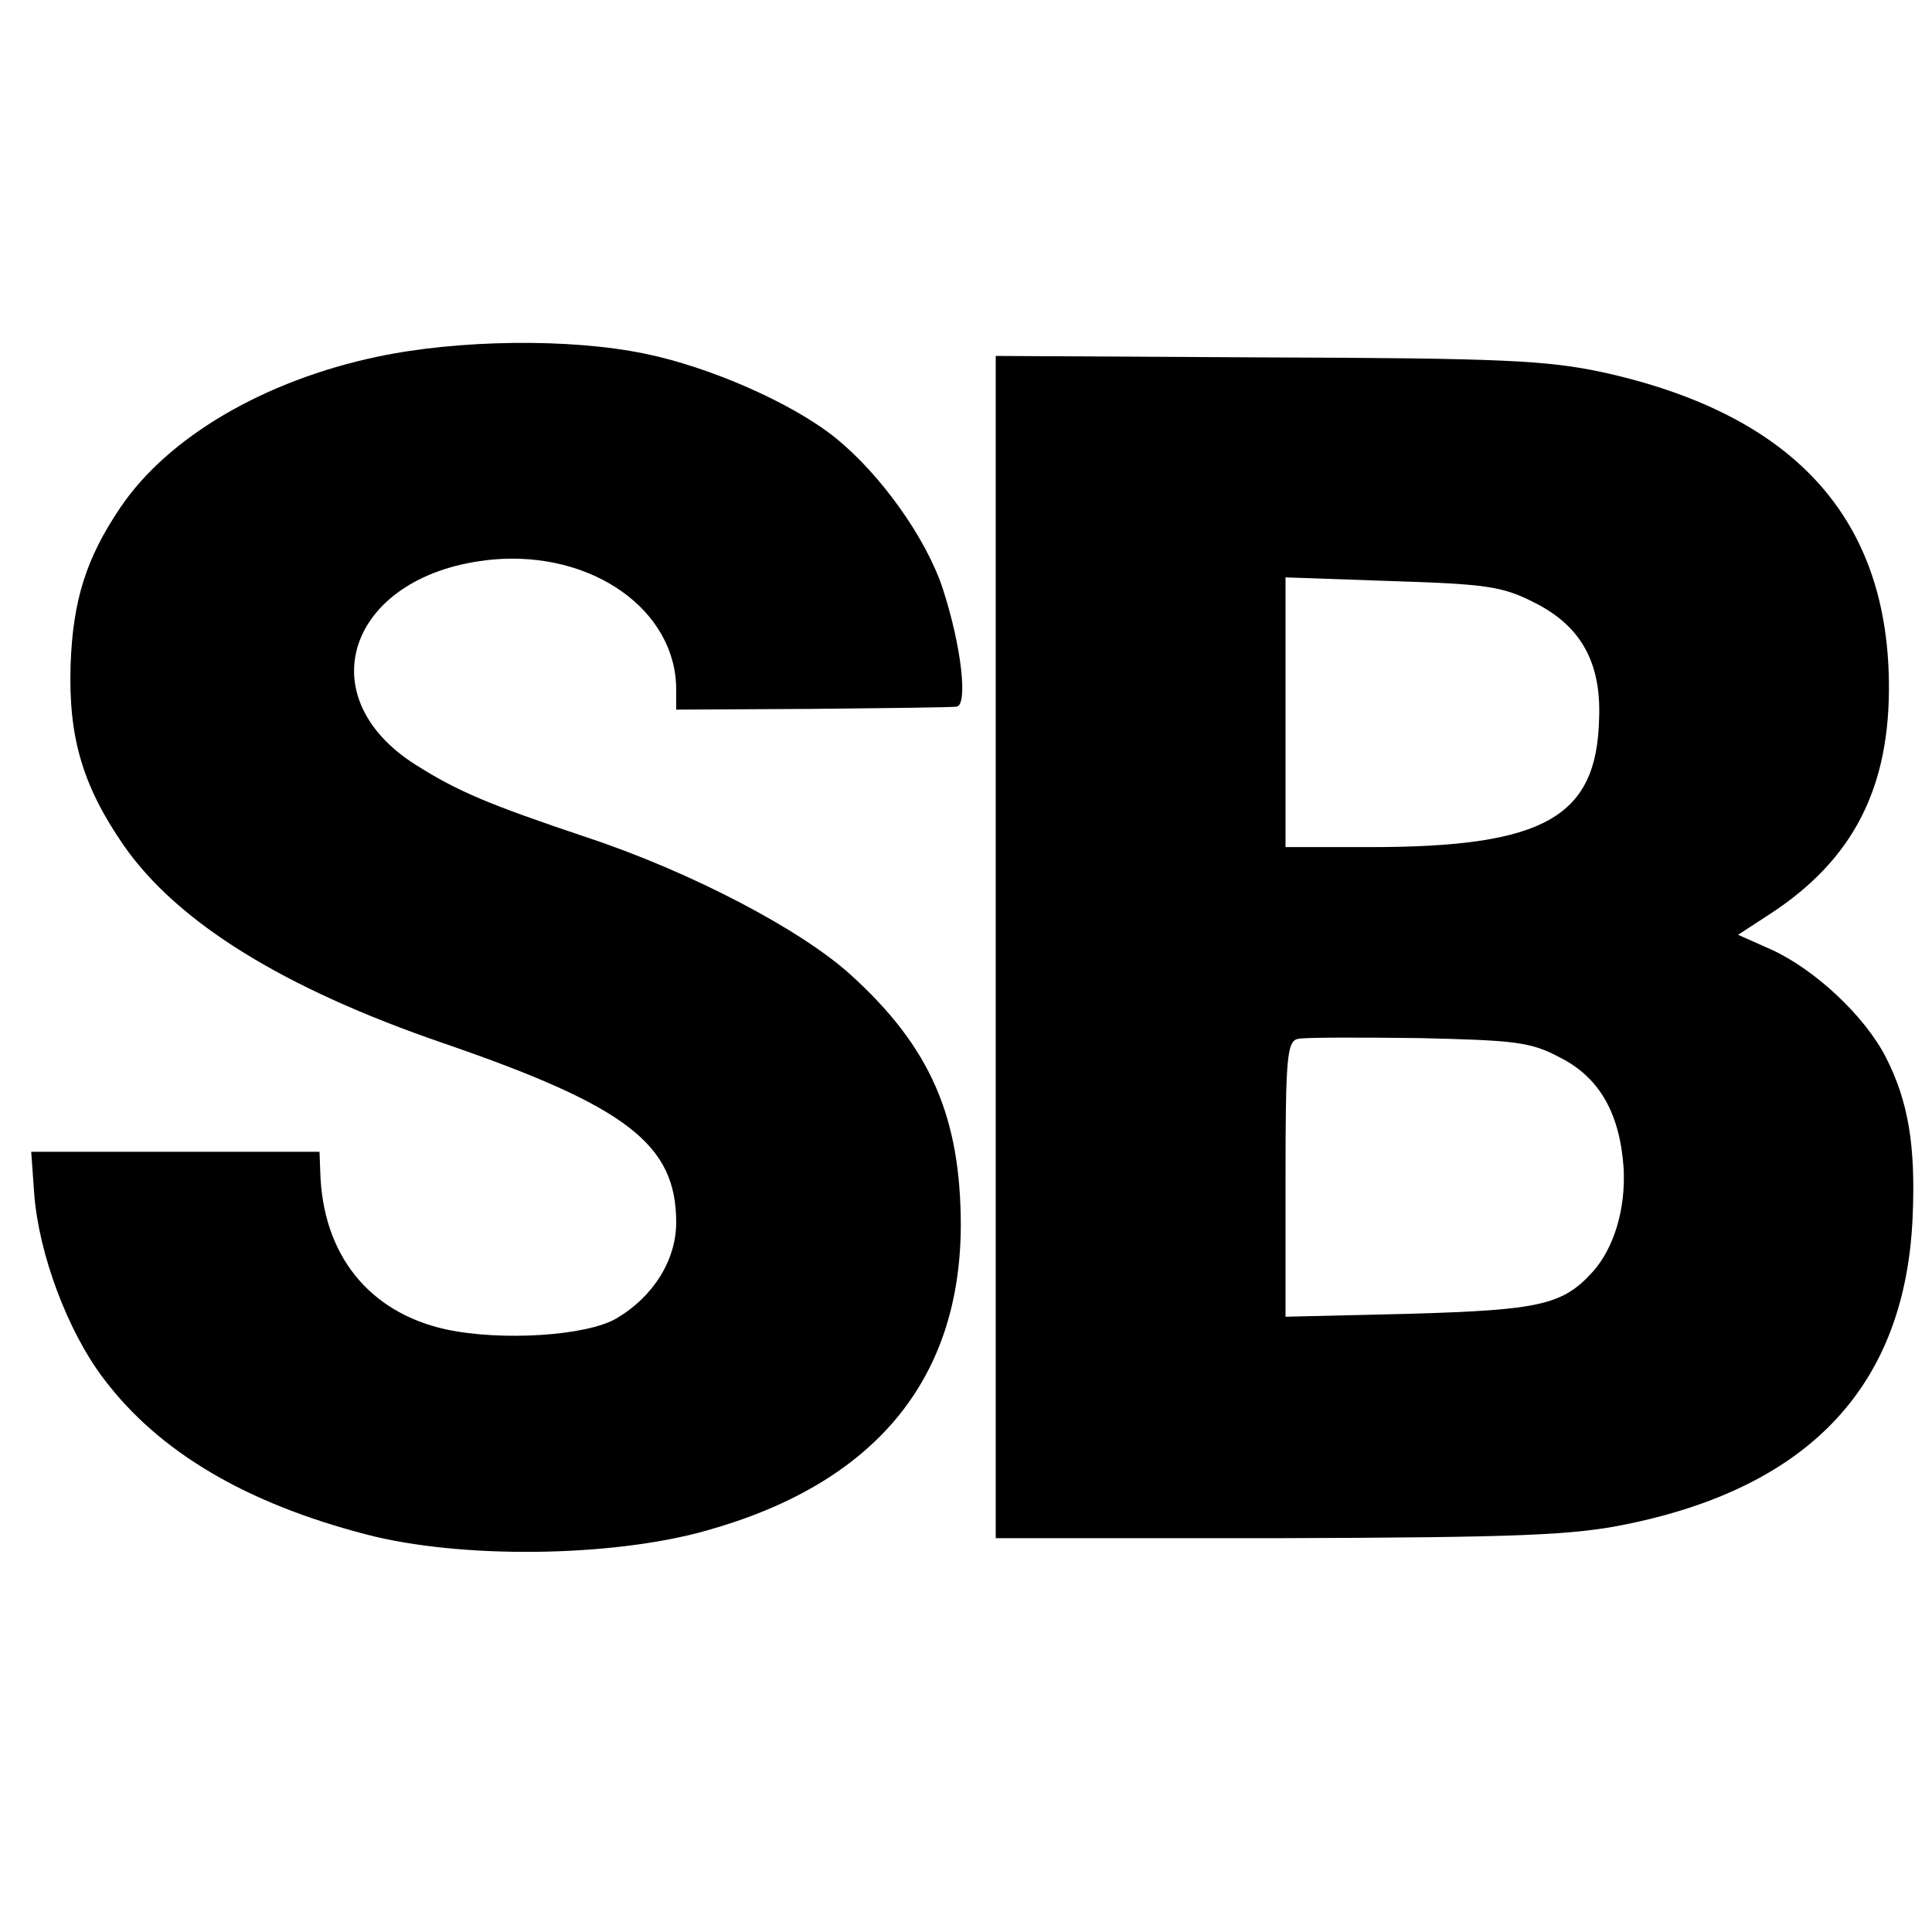
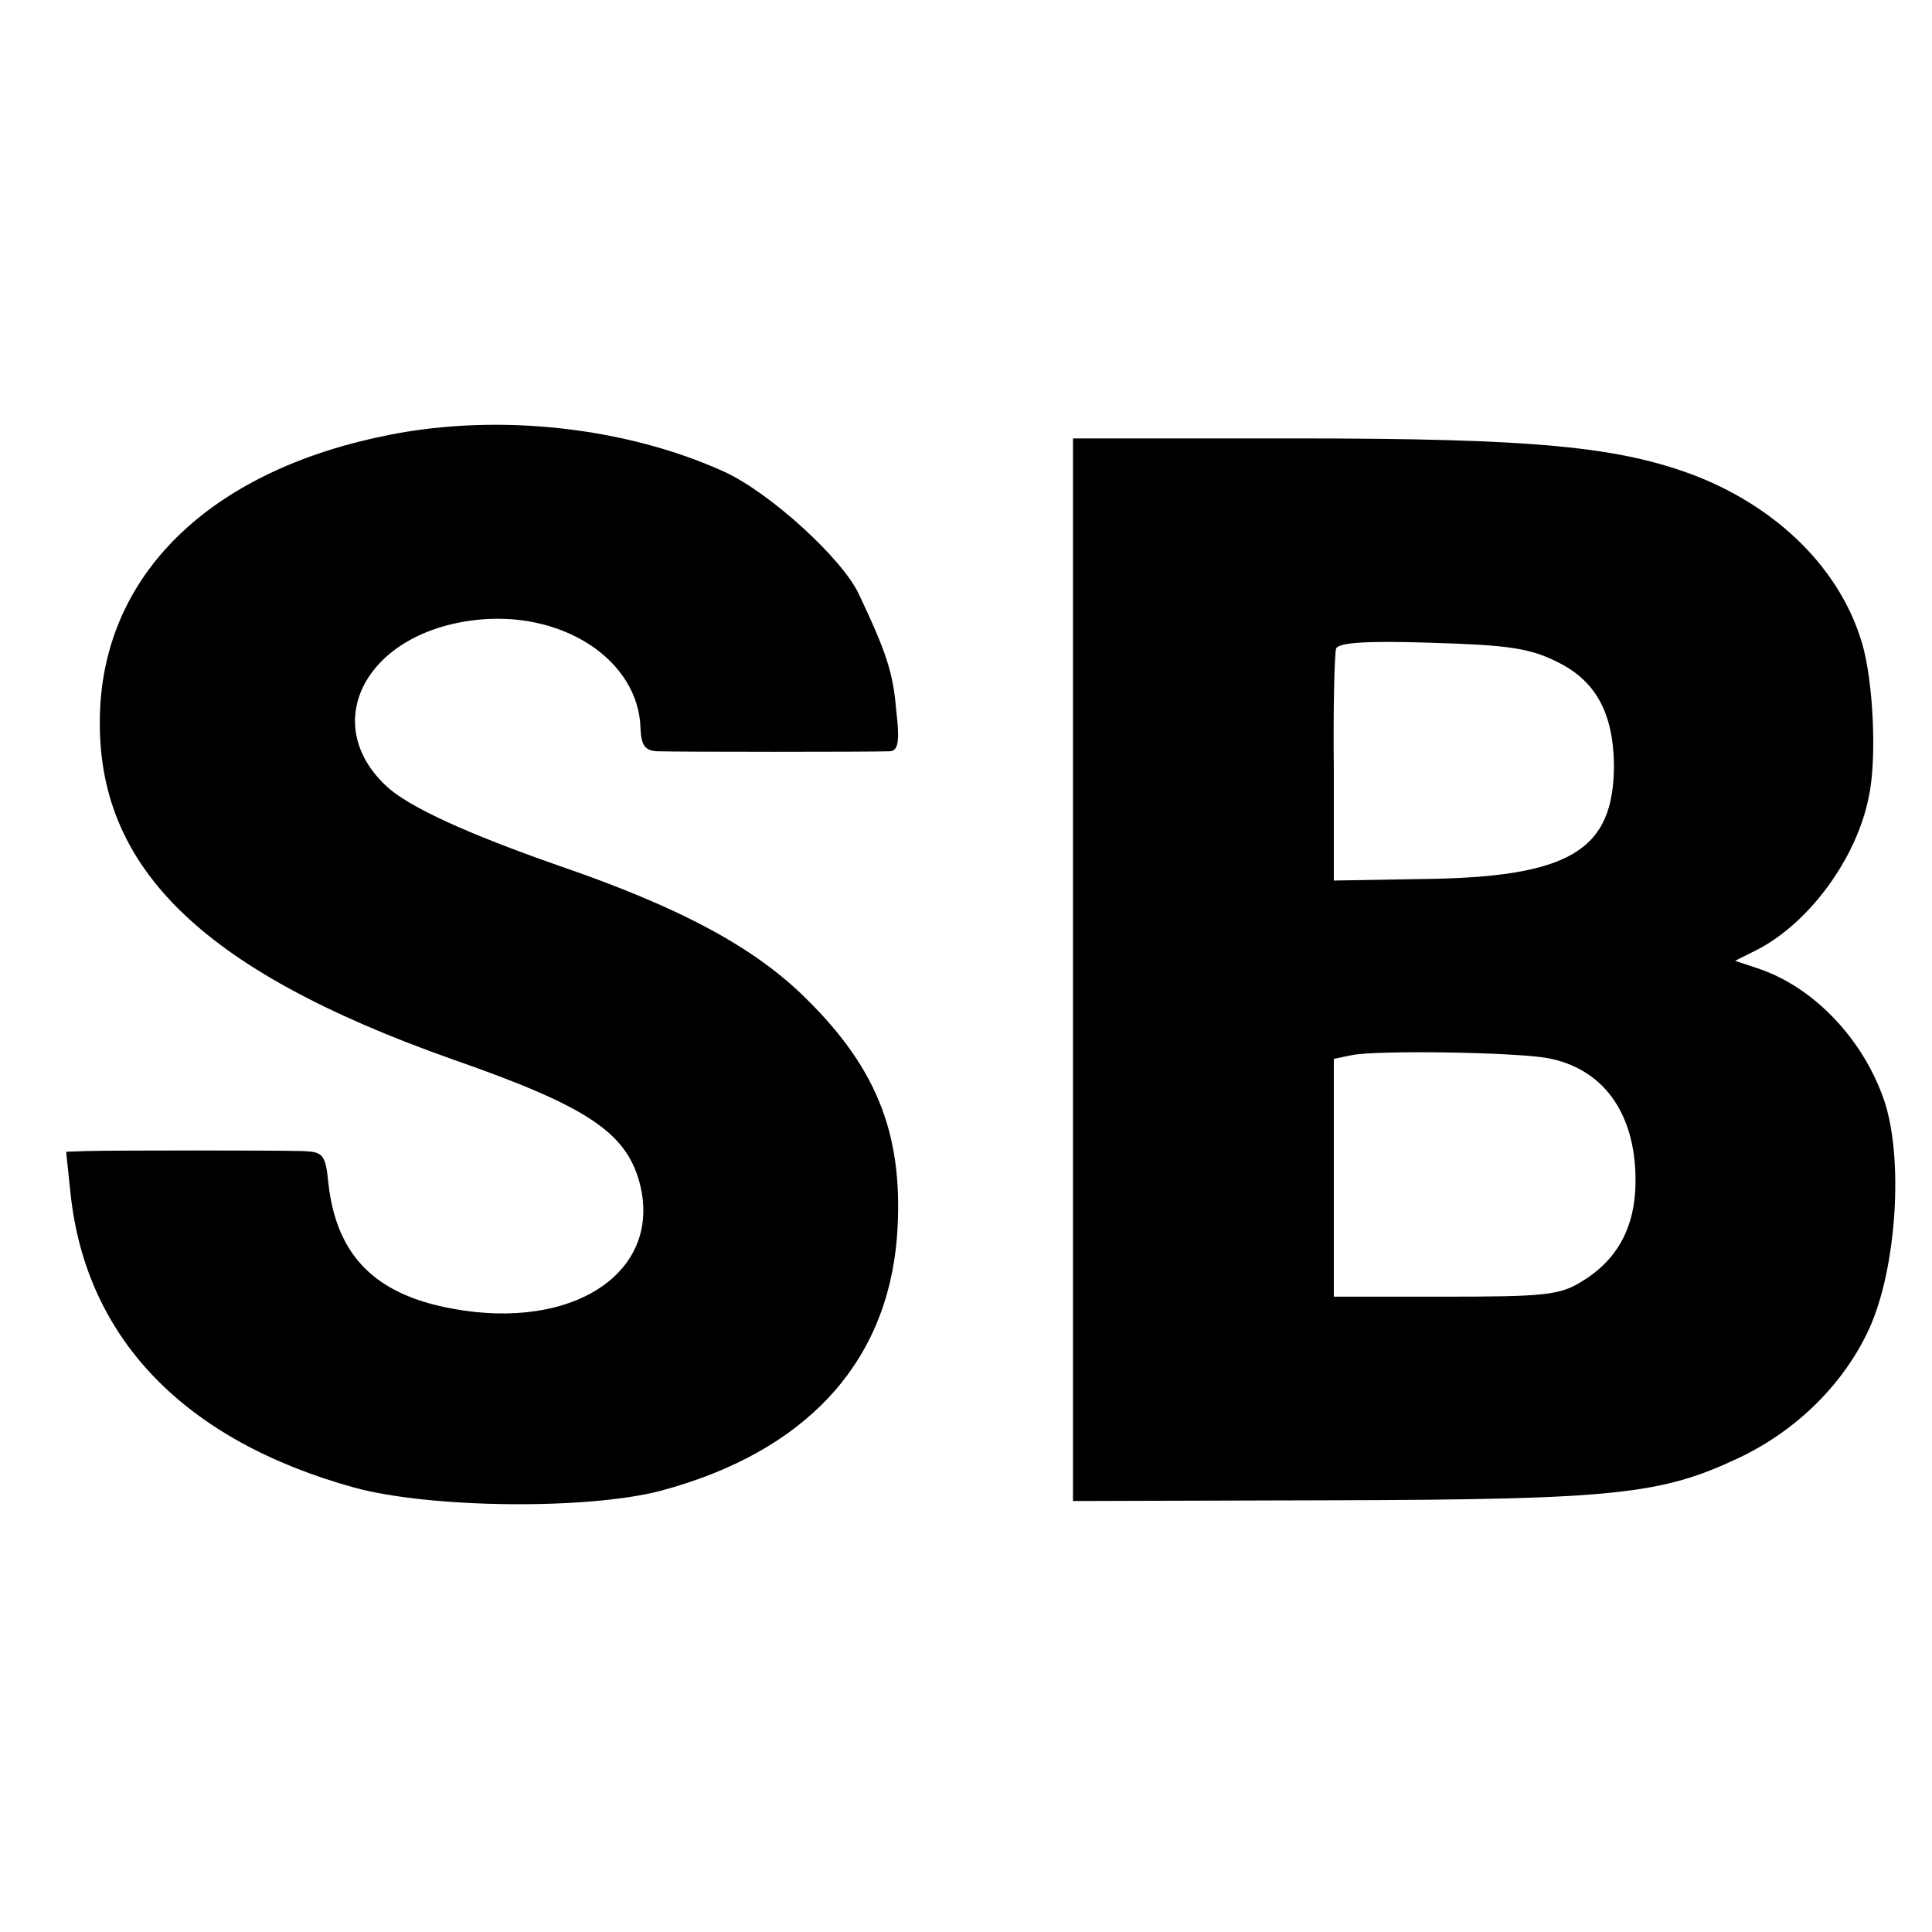
<svg xmlns="http://www.w3.org/2000/svg" version="1.0" width="260pt" height="260pt" viewBox="0 0 260 260" preserveAspectRatio="xMidYMid meet">
  <g transform="translate(0,260) scale(0.1,-0.1)" fill="#000000" stroke="none">
-     <path d="M508 2120 c-152 -32 -282 -108 -346 -203 -46 -68 -64 -125 -67 -212 -3 -97 16 -162 71 -242 72 -104 215 -193 431 -267 247 -85 313 -136 313 -241 0 -51 -31 -100 -80 -129 -40 -24 -156 -31 -230 -15 -104 23 -166 101 -169 212 l-1 27 -194 0 -194 0 4 -56 c6 -81 45 -186 94 -250 74 -98 191 -167 353 -209 126 -33 329 -31 457 5 226 63 342 202 343 410 0 147 -41 241 -148 338 -67 61 -216 139 -355 185 -134 45 -174 62 -231 98 -148 94 -87 258 104 276 134 12 247 -68 247 -175 l0 -27 182 1 c101 1 188 2 195 3 16 1 7 81 -18 158 -22 68 -84 155 -145 204 -57 46 -168 95 -256 113 -101 21 -251 19 -360 -4z" />
-     <path d="M1340 1325 l0 -795 383 0 c323 1 395 4 467 19 248 51 375 189 384 415 4 95 -6 154 -36 213 -28 55 -95 118 -154 145 l-45 20 43 28 c112 73 162 170 160 313 -3 223 -131 360 -385 416 -75 16 -135 19 -452 20 l-365 2 0 -796z m725 464 c62 -31 90 -80 87 -156 -3 -133 -74 -173 -308 -173 l-114 0 0 181 0 182 143 -5 c127 -4 149 -7 192 -29z m34 -612 c54 -27 81 -76 86 -149 3 -55 -13 -108 -42 -140 -40 -44 -71 -51 -245 -56 l-168 -4 0 185 c0 165 2 186 17 189 9 2 82 2 162 1 129 -3 151 -5 190 -26z" />
+     <path d="M525 2015 c-235 -46 -379 -180 -390 -364 -12 -213 130 -355 475 -477 178 -62 231 -97 250 -163 34 -121 -86 -203 -252 -172 -103 19 -155 71 -166 168 -4 40 -7 43 -36 44 -39 1 -252 1 -289 0 l-28 -1 6 -57 c21 -195 154 -332 382 -395 103 -28 315 -30 413 -4 193 52 303 170 317 340 10 134 -24 225 -121 321 -69 69 -168 123 -334 180 -123 43 -202 79 -232 107 -90 84 -29 204 115 223 119 16 225 -52 227 -146 1 -22 6 -29 22 -30 25 -1 295 -1 314 0 11 1 13 14 8 56 -4 49 -13 77 -50 155 -22 48 -120 137 -181 165 -132 60 -302 79 -450 50z" />
+     <path d="M1444 1295 l0 -715 350 1 c381 1 442 8 546 57 78 37 142 100 176 175 36 80 46 226 20 305 -28 83 -95 154 -171 179 l-30 10 30 15 c71 37 134 124 150 206 11 51 6 155 -9 206 -29 99 -112 182 -225 226 -103 39 -216 50 -537 50 l-300 0 0 -715z m650 415 c53 -25 77 -69 78 -139 0 -116 -59 -152 -261 -154 l-116 -2 0 150 c-1 83 1 155 3 162 3 8 38 11 128 8 101 -3 132 -7 168 -25z m-11 -534 c74 -14 117 -73 118 -161 1 -64 -23 -110 -73 -140 -29 -18 -51 -20 -183 -20 l-150 0 0 160 0 160 24 5 c34 7 221 4 264 -4z" />
  </g>
</svg>
